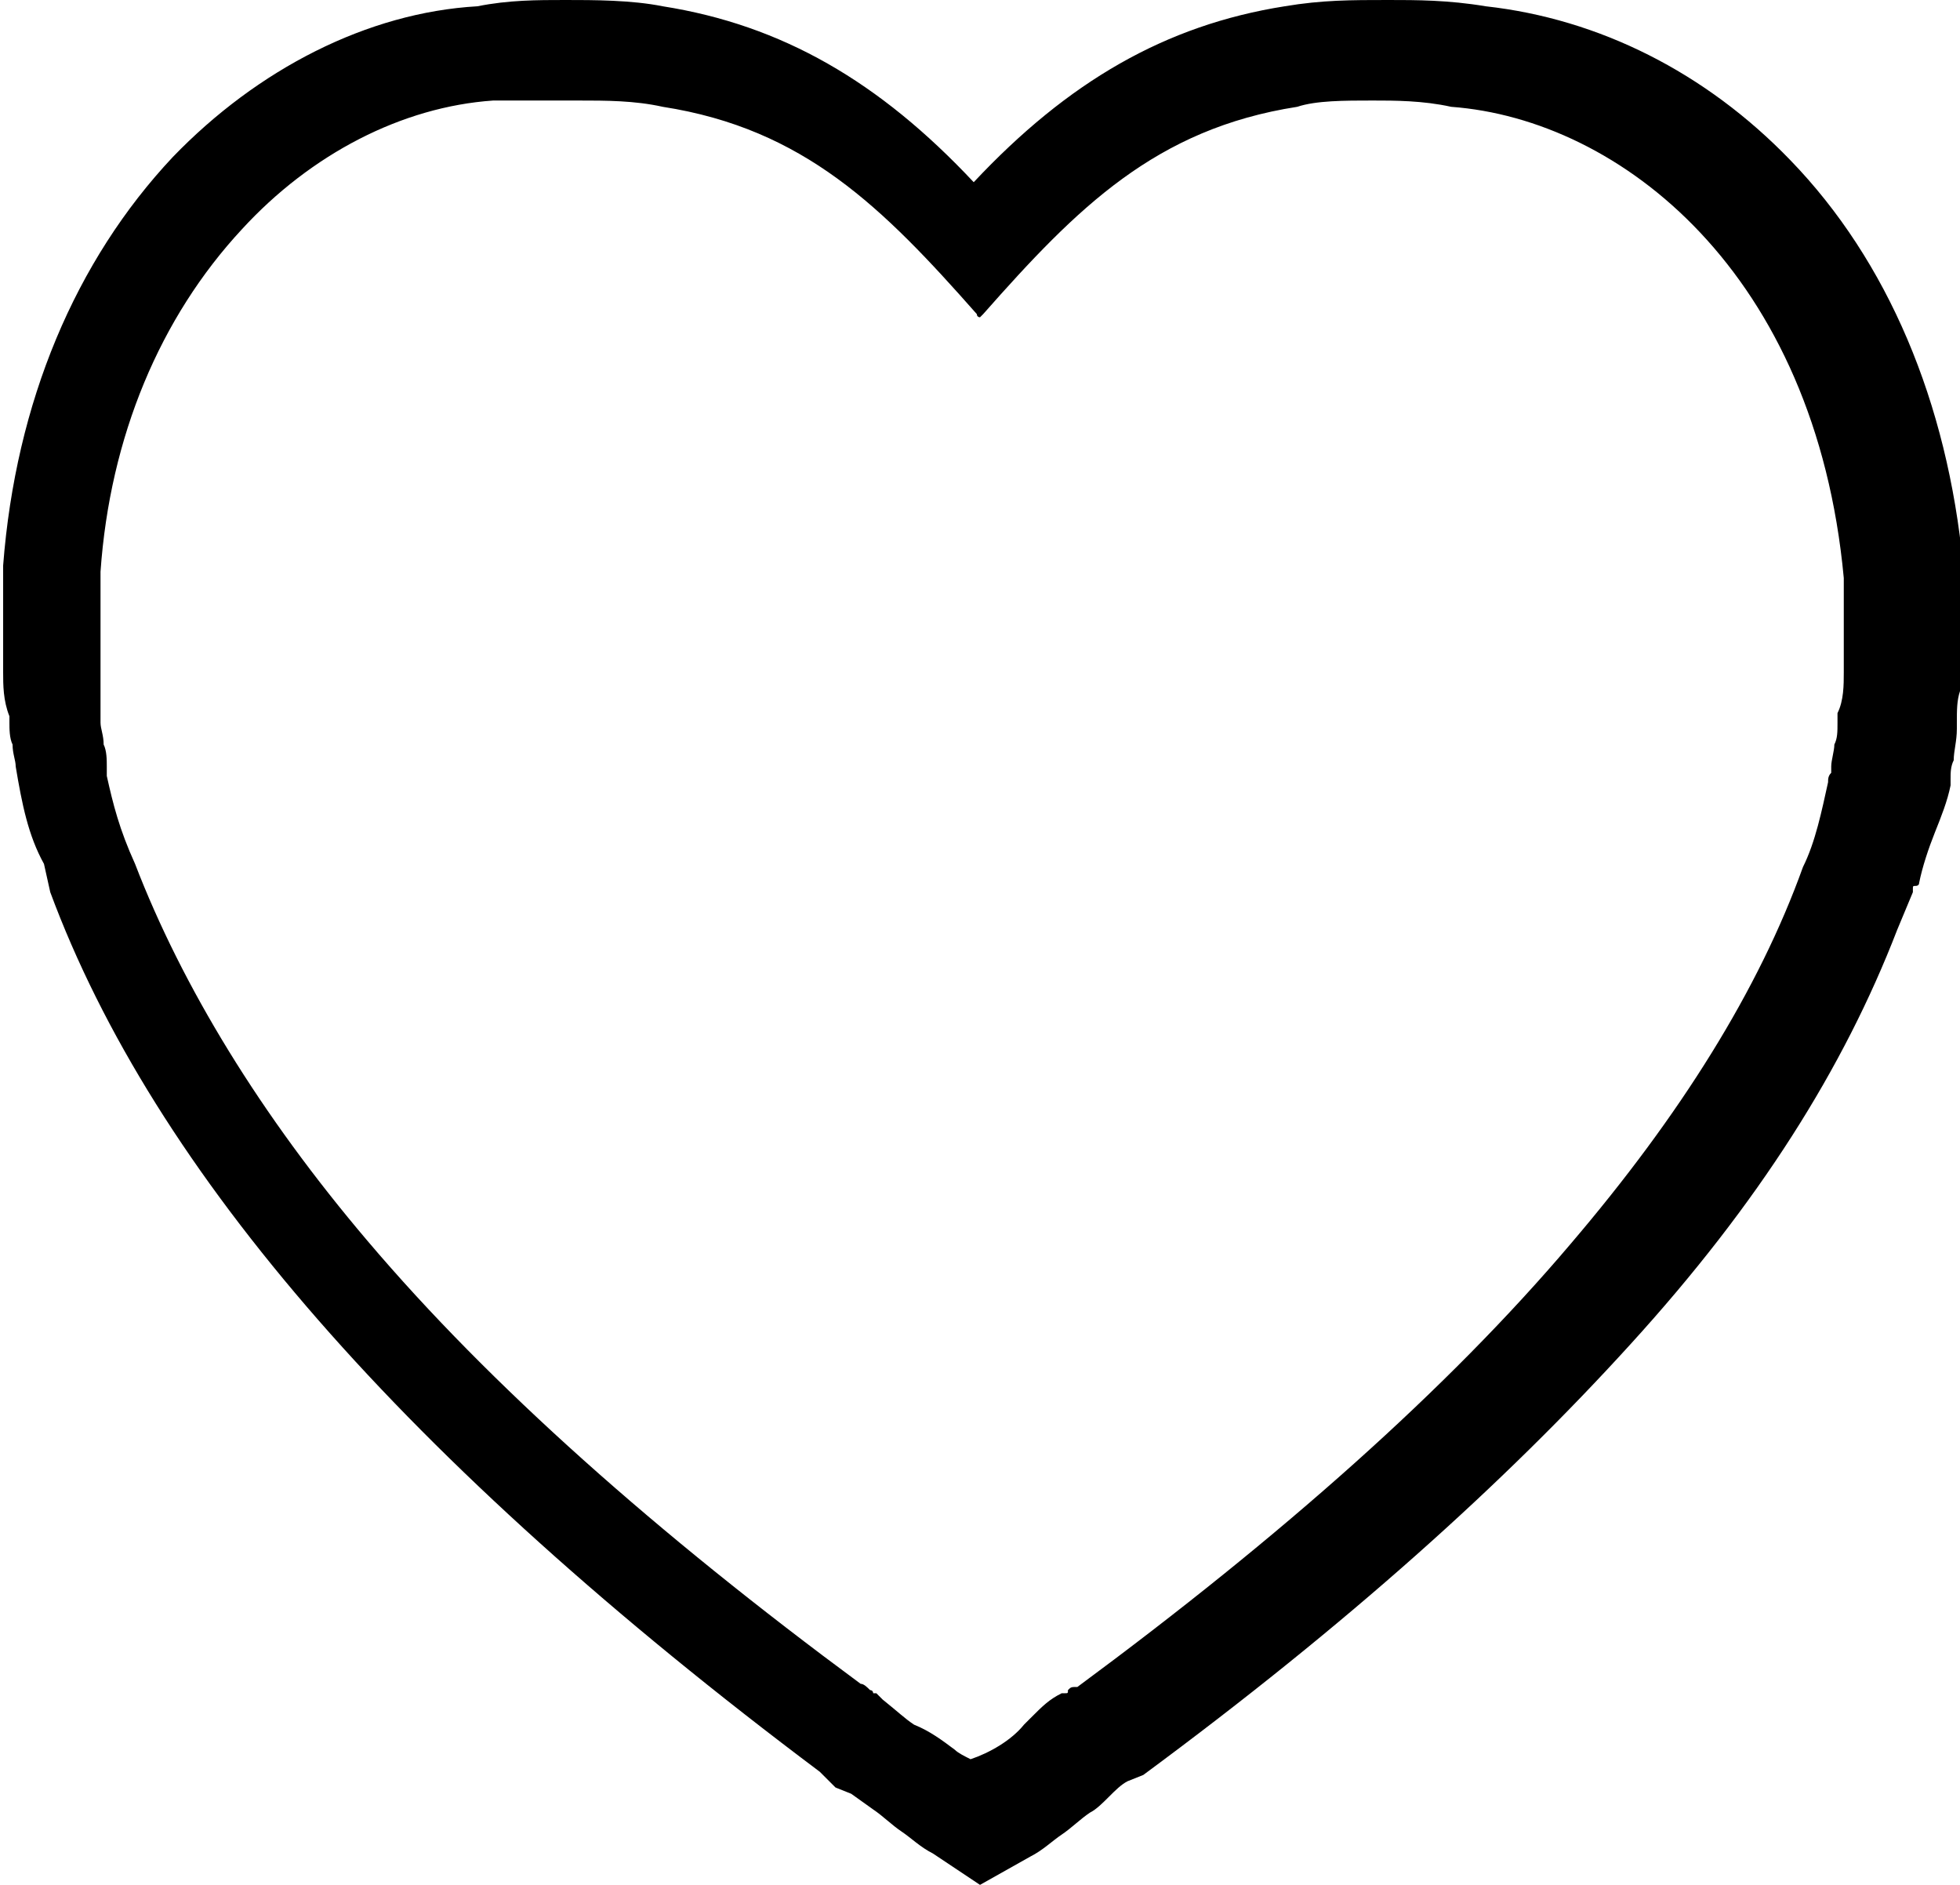
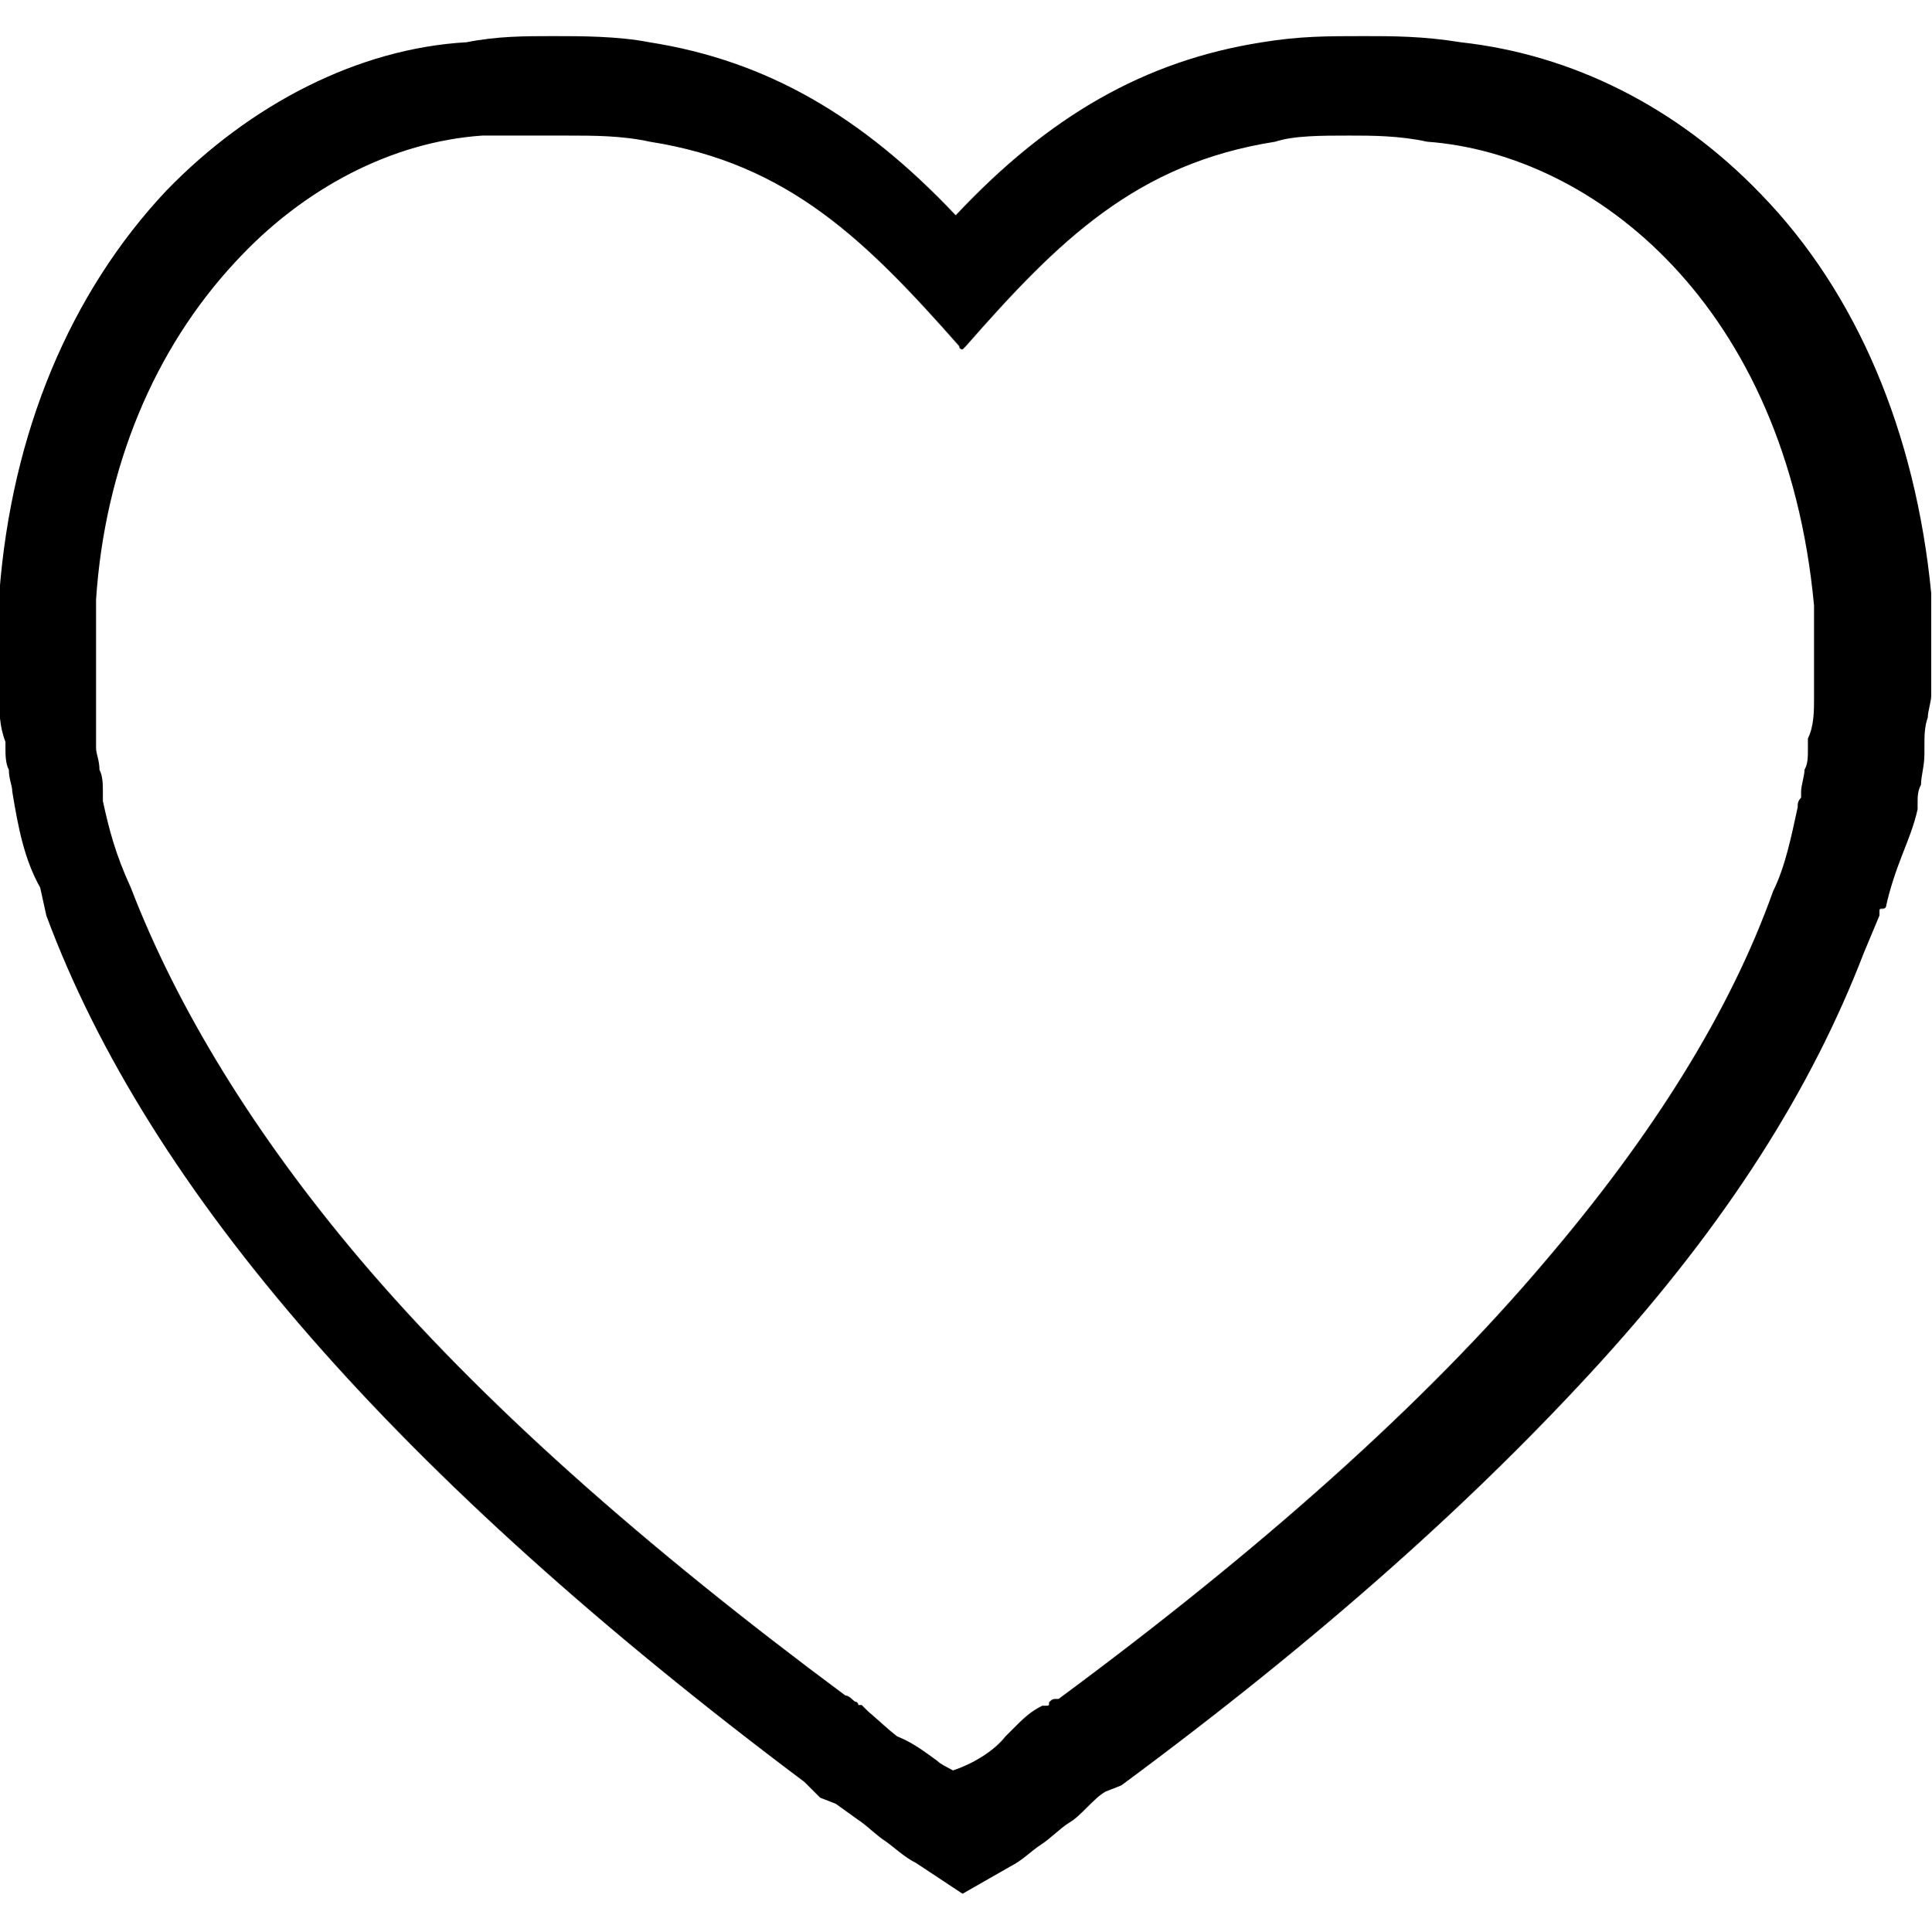
- <svg xmlns="http://www.w3.org/2000/svg" version="1.1" id="_x2014_ŽÓť_x5F_1" x="0px" y="0px" viewBox="608.3 369 62.4 60" enable-background="new 608.3 369 62.4 60" xml:space="preserve">
+ <svg xmlns="http://www.w3.org/2000/svg" version="1.1" id="_x2014_ŽÓť_x5F_1" x="0px" y="0px" viewBox="155.9 279.2 283.5 283.5" enable-background="new 155.9 279.2 283.5 283.5" xml:space="preserve">
  <g>
-     <path d="M639.5,429C639.4,429,639.4,429,639.5,429l-1.5-1c-0.4-0.2-0.7-0.5-1-0.7c-0.3-0.2-0.6-0.5-0.9-0.7l-0.7-0.5l-0.5-0.2   c0,0,0,0,0,0l-0.5-0.5c-13.2-9.9-21.2-19.1-24.5-28c0,0,0,0,0,0l-0.2-0.9c-0.5-0.9-0.7-1.9-0.9-3.1c0,0,0,0,0,0   c0-0.2-0.1-0.4-0.1-0.7c-0.1-0.2-0.1-0.5-0.1-0.7v-0.2c-0.2-0.5-0.2-1-0.2-1.4V387c0,0,0,0,0,0c0.4-5.2,2.3-9.7,5.4-13   c2.7-2.8,6.2-4.6,9.7-4.8c1-0.2,1.9-0.2,2.8-0.2c0.9,0,2.1,0,3.1,0.2c3.8,0.6,6.9,2.4,9.9,5.6c3-3.2,6.1-5,9.9-5.6   c1.2-0.2,2.1-0.2,3.3-0.2c0.9,0,1.9,0,3.1,0.2c3.6,0.4,7,2.1,9.7,4.9c3.1,3.2,5,7.7,5.5,12.9c0,0,0,0,0,0v3.3   c0,0.2-0.1,0.5-0.1,0.7c-0.1,0.3-0.1,0.6-0.1,1v0.2c0,0.4-0.1,0.7-0.1,1c-0.1,0.2-0.1,0.4-0.1,0.6v0.2c0,0,0,0,0,0   c-0.1,0.5-0.3,1-0.5,1.5c-0.2,0.5-0.4,1.1-0.5,1.6c0,0.1-0.1,0.1-0.1,0.1c-0.1,0-0.1,0-0.1,0.1c0,0,0,0,0,0.1l-0.5,1.2   c-1.7,4.4-4.4,8.7-8.5,13.2c-4,4.4-9,8.9-15.5,13.7c0,0,0,0,0,0l-0.5,0.2c-0.2,0.1-0.4,0.3-0.6,0.5c-0.2,0.2-0.4,0.4-0.6,0.5   c-0.3,0.2-0.6,0.5-0.9,0.7c-0.3,0.2-0.6,0.5-1,0.7L639.5,429C639.5,429,639.5,429,639.5,429z M637.4,423.9c0.5,0.2,0.9,0.5,1.3,0.8   c0.1,0.1,0.3,0.2,0.5,0.3c0.6-0.2,1.3-0.6,1.7-1.1c0.1-0.1,0.1-0.1,0.2-0.2c0.4-0.4,0.6-0.6,1-0.8c0,0,0,0,0.1,0   c0.1,0,0.1,0,0.1-0.1c0.1-0.1,0.1-0.1,0.3-0.1c6.5-4.8,11.8-9.5,15.7-14.1c3.5-4.1,6-8.1,7.4-12c0,0,0,0,0,0   c0.4-0.8,0.6-1.8,0.8-2.7c0-0.1,0-0.2,0.1-0.3v-0.2c0-0.2,0.1-0.5,0.1-0.7c0.1-0.2,0.1-0.4,0.1-0.7v-0.2c0,0,0,0,0-0.1   c0.2-0.4,0.2-0.9,0.2-1.3v-3c-0.9-9.7-7.1-14.6-12.5-15c0,0,0,0,0,0c-0.9-0.2-1.8-0.2-2.5-0.2c-0.9,0-1.8,0-2.4,0.2c0,0,0,0,0,0   c-4.5,0.7-7,3.2-10,6.6c0,0-0.1,0.1-0.1,0.1c0,0-0.1,0-0.1-0.1c-3-3.4-5.5-5.9-10-6.6c0,0,0,0,0,0c-0.9-0.2-1.8-0.2-2.7-0.2H624   c-2.9,0.2-5.8,1.7-8,4.1c-2.6,2.8-4.2,6.6-4.5,10.9v4.8c0,0.2,0.1,0.4,0.1,0.7c0.1,0.2,0.1,0.5,0.1,0.7v0.2l0,0.1   c0.2,0.9,0.4,1.7,0.9,2.8c1.5,3.9,4,8,7.4,12c3.9,4.6,9.2,9.3,15.7,14.1c0.1,0,0.2,0.1,0.3,0.2c0.1,0,0.1,0.1,0.1,0.1s0.1,0,0.1,0   c0.1,0.1,0.1,0.1,0.2,0.2C636.9,423.5,637.1,423.7,637.4,423.9z" />
+     <path d="M297.2,557.2C296.7,557.2,296.7,557.2,297.2,557.2l-6.8-4.5c-1.8-0.9-3.2-2.3-4.5-3.2c-1.4-0.9-2.7-2.3-4.1-3.2l-3.2-2.3   l-2.3-0.9l0,0l-2.3-2.3c-60-45-96.3-86.8-111.3-127.2l0,0l-0.9-4.1c-2.3-4.1-3.2-8.6-4.1-14.1l0,0c0-0.9-0.5-1.8-0.5-3.2   c-0.5-0.9-0.5-2.3-0.5-3.2v-0.9c-0.9-2.3-0.9-4.5-0.9-6.4v-15.4l0,0c1.8-23.6,10.4-44.1,24.5-59.1c12.3-12.7,28.2-20.9,44.1-21.8   c4.5-0.9,8.6-0.9,12.7-0.9c4.1,0,9.5,0,14.1,0.9c17.3,2.7,31.3,10.9,45,25.4c13.6-14.5,27.7-22.7,45-25.4c5.5-0.9,9.5-0.9,15-0.9   c4.1,0,8.6,0,14.1,0.9c16.4,1.8,31.8,9.5,44.1,22.3c14.1,14.5,22.7,35,25,58.6l0,0v15c0,0.9-0.5,2.3-0.5,3.2   c-0.5,1.4-0.5,2.7-0.5,4.5v0.9c0,1.8-0.5,3.2-0.5,4.5c-0.5,0.9-0.5,1.8-0.5,2.7v0.9l0,0c-0.5,2.3-1.4,4.5-2.3,6.8   c-0.9,2.3-1.8,5-2.3,7.3c0,0.5-0.5,0.5-0.5,0.5c-0.5,0-0.5,0-0.5,0.5c0,0,0,0,0,0.5l-2.3,5.5c-7.7,20-20,39.5-38.6,60   c-18.2,20-40.9,40.4-70.4,62.2l0,0l-2.3,0.9c-0.9,0.5-1.8,1.4-2.7,2.3c-0.9,0.9-1.8,1.8-2.7,2.3c-1.4,0.9-2.7,2.3-4.1,3.2   c-1.4,0.9-2.7,2.3-4.5,3.2L297.2,557.2L297.2,557.2z M287.6,534.1c2.3,0.9,4.1,2.3,5.9,3.6c0.5,0.5,1.4,0.9,2.3,1.4   c2.7-0.9,5.9-2.7,7.7-5c0.5-0.5,0.5-0.5,0.9-0.9c1.8-1.8,2.7-2.7,4.5-3.6c0,0,0,0,0.5,0s0.5,0,0.5-0.5c0.5-0.5,0.5-0.5,1.4-0.5   c29.5-21.8,53.6-43.2,71.3-64.1c15.9-18.6,27.3-36.8,33.6-54.5l0,0c1.8-3.6,2.7-8.2,3.6-12.3c0-0.5,0-0.9,0.5-1.4v-0.9   c0-0.9,0.5-2.3,0.5-3.2c0.5-0.9,0.5-1.8,0.5-3.2v-0.9c0,0,0,0,0-0.5c0.9-1.8,0.9-4.1,0.9-5.9v-13.6c-4.1-44.1-32.3-66.3-56.8-68.1   l0,0c-4.1-0.9-8.2-0.9-11.4-0.9c-4.1,0-8.2,0-10.9,0.9l0,0c-20.4,3.2-31.8,14.5-45.4,30l-0.5,0.5c0,0-0.5,0-0.5-0.5   c-13.6-15.4-25-26.8-45.4-30l0,0c-4.1-0.9-8.2-0.9-12.3-0.9h-12.3c-13.2,0.9-26.3,7.7-36.3,18.6c-11.8,12.7-19.1,30-20.4,49.5v21.8   c0,0.9,0.5,1.8,0.5,3.2c0.5,0.9,0.5,2.3,0.5,3.2v0.9v0.5c0.9,4.1,1.8,7.7,4.1,12.7c6.8,17.7,18.2,36.3,33.6,54.5   c17.7,20.9,41.8,42.2,71.3,64.1c0.5,0,0.9,0.5,1.4,0.9c0.5,0,0.5,0.5,0.5,0.5h0.5c0.5,0.5,0.5,0.5,0.9,0.9   C285.4,532.2,286.3,533.1,287.6,534.1z" />
  </g>
</svg>
